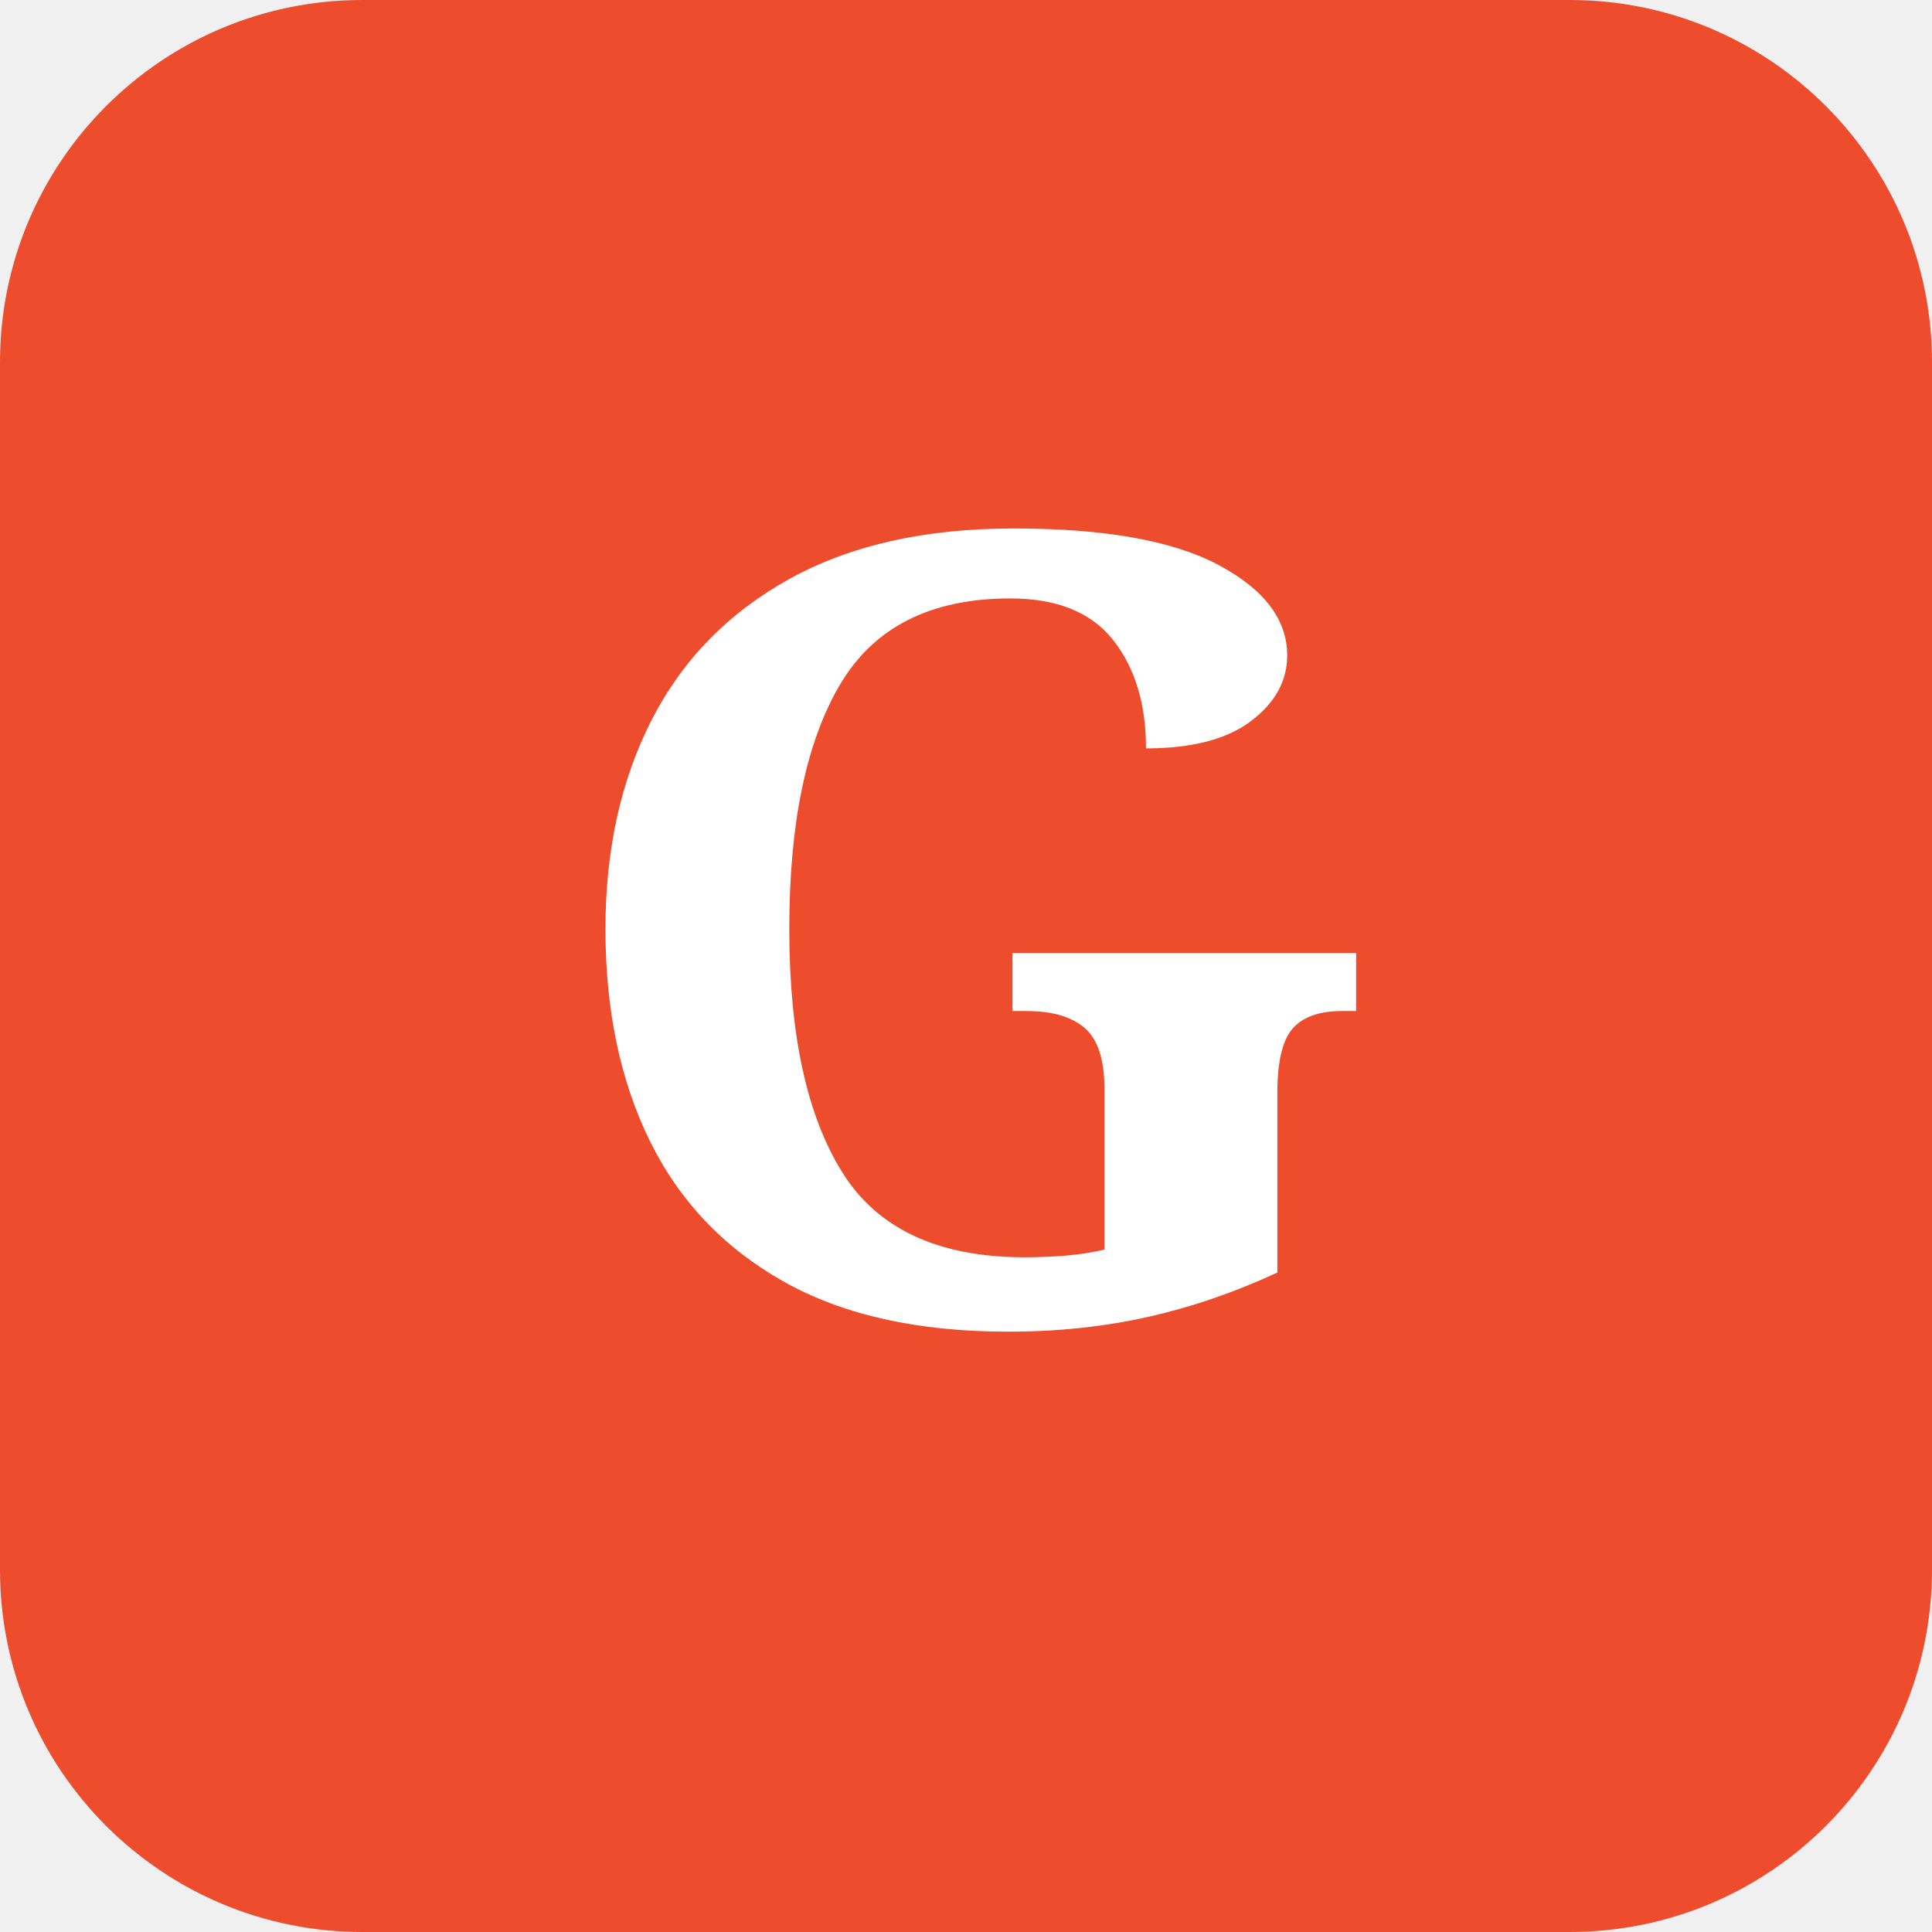
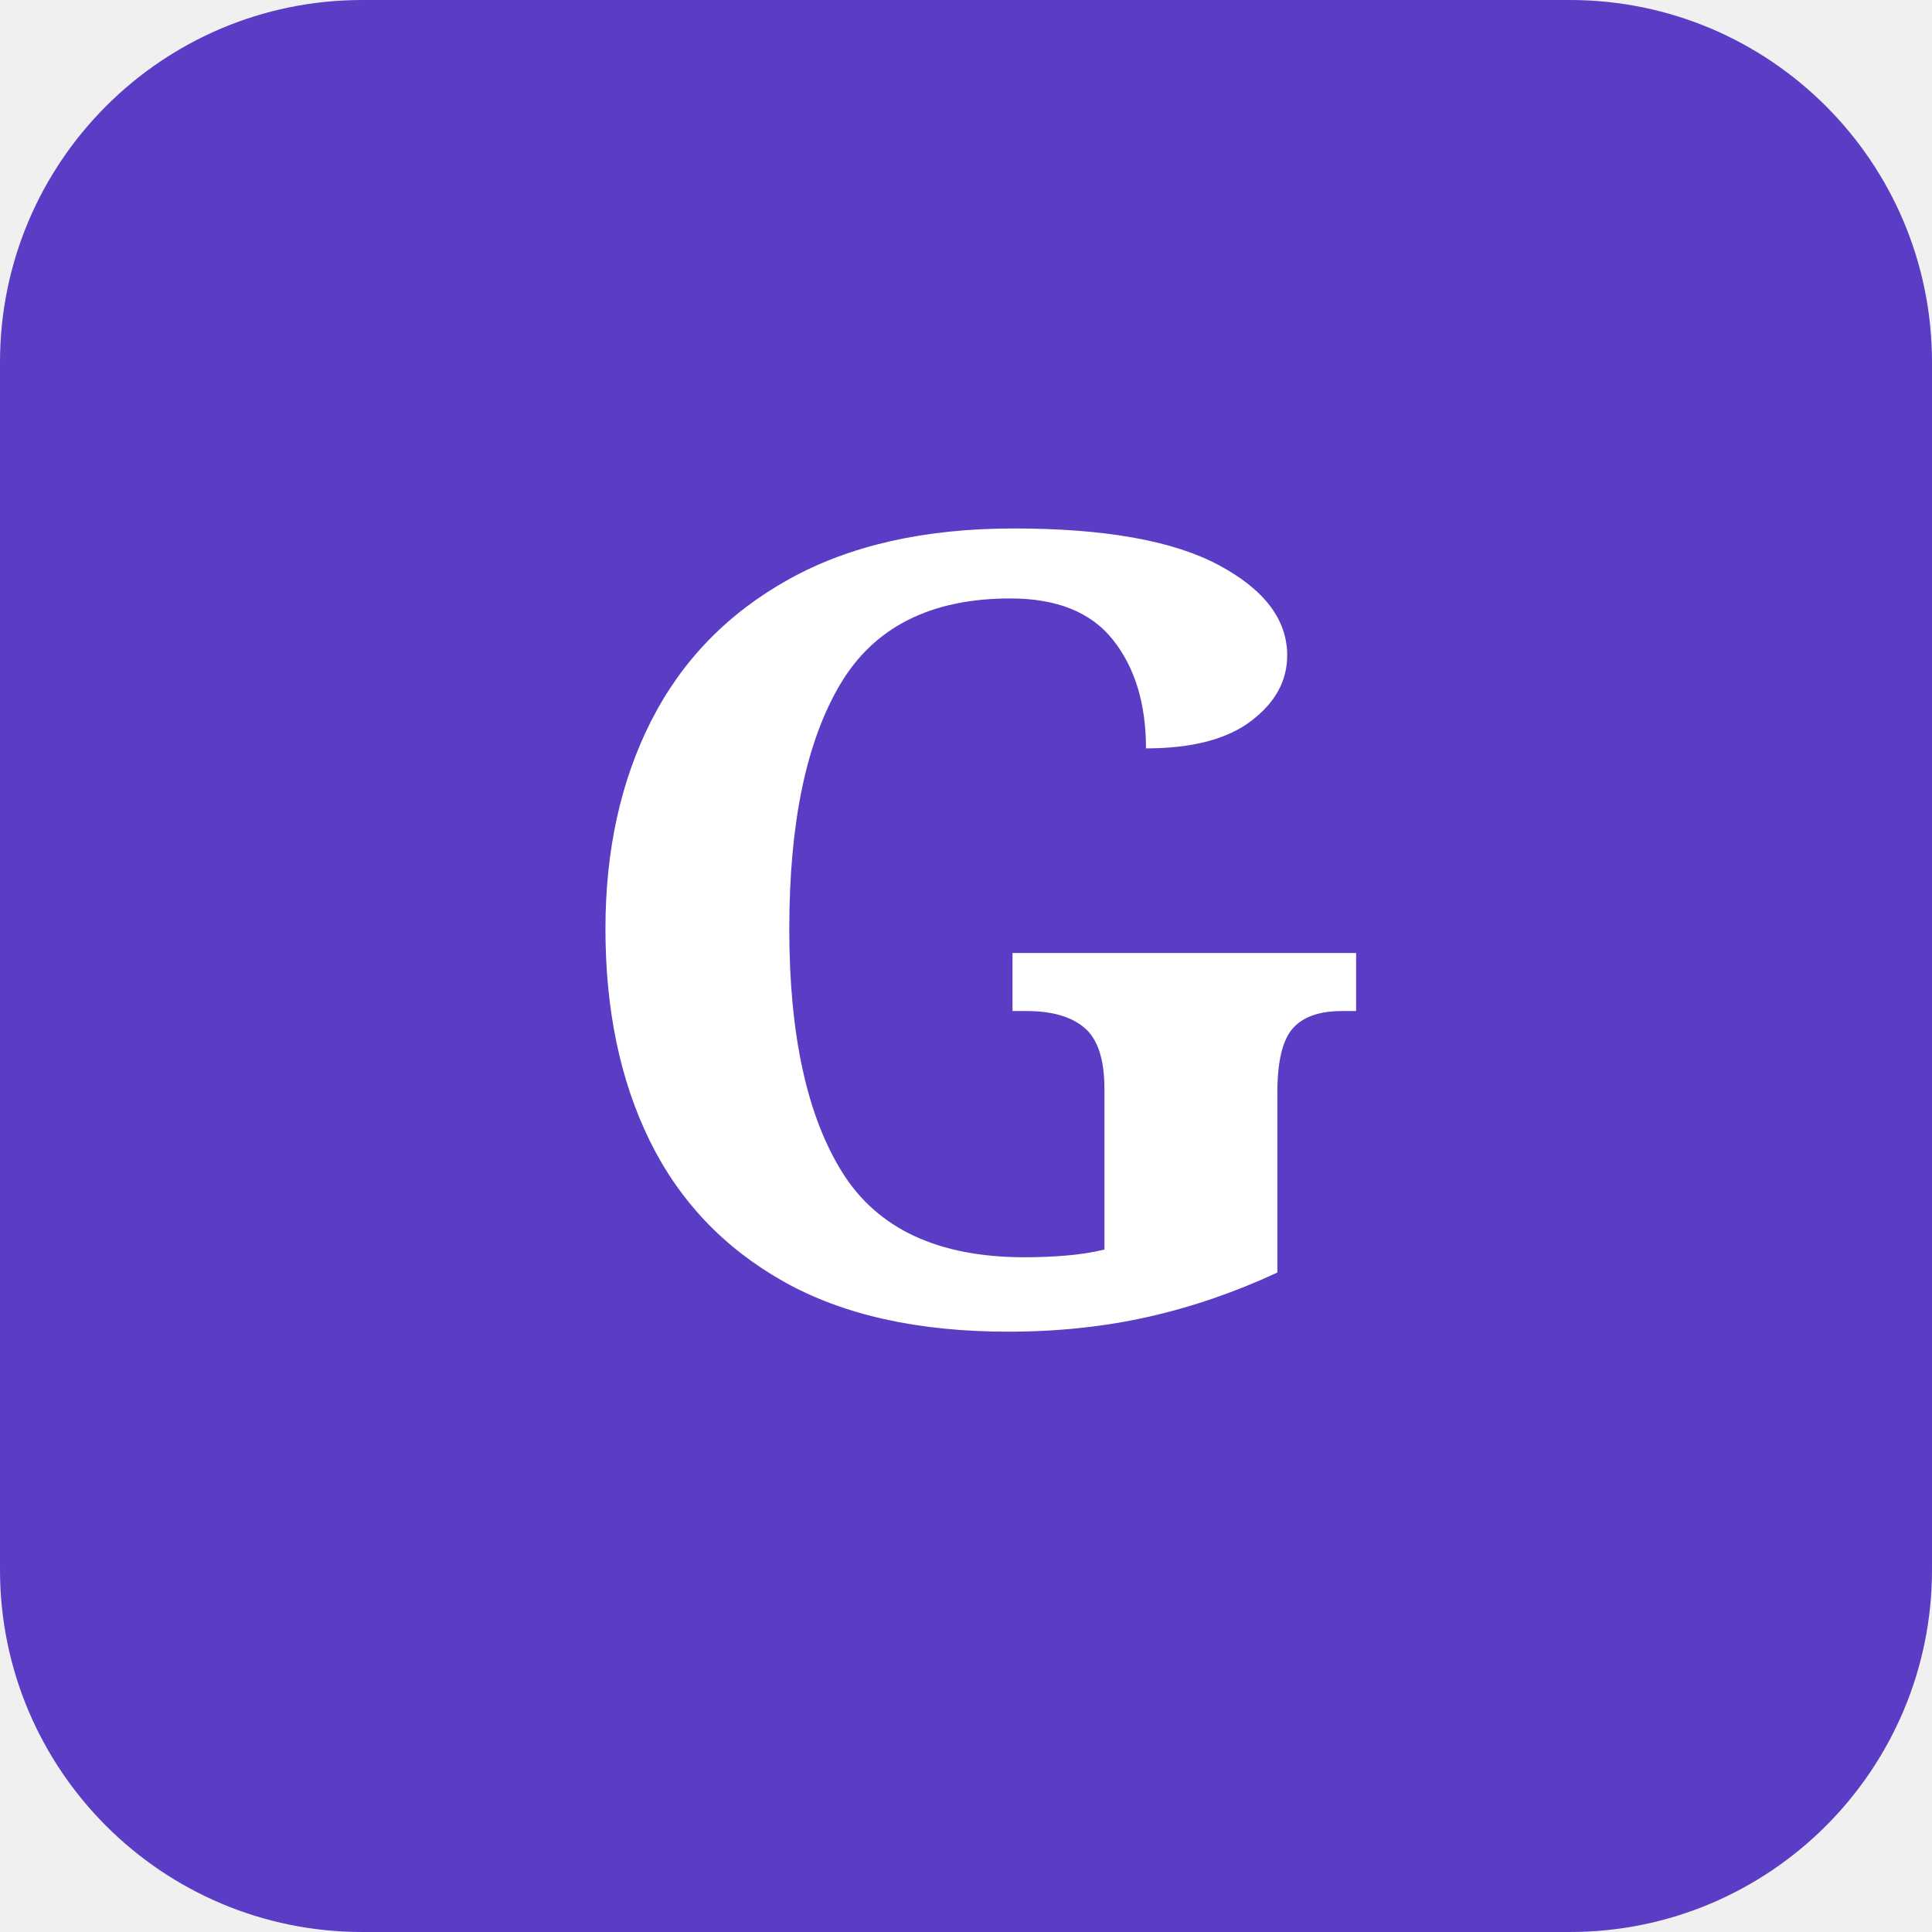
<svg xmlns="http://www.w3.org/2000/svg" viewBox="0 0 512 512">
-   <rect width="512" height="512" rx="96" fill="#ee4d2d" />
+   <rect width="512" height="512" rx="96" fill="#5b3cc4" />
  <text x="256" y="350" font-size="290" text-anchor="middle" fill="#fff" font-family="Georgia,serif" font-weight="700">G</text>
</svg>
